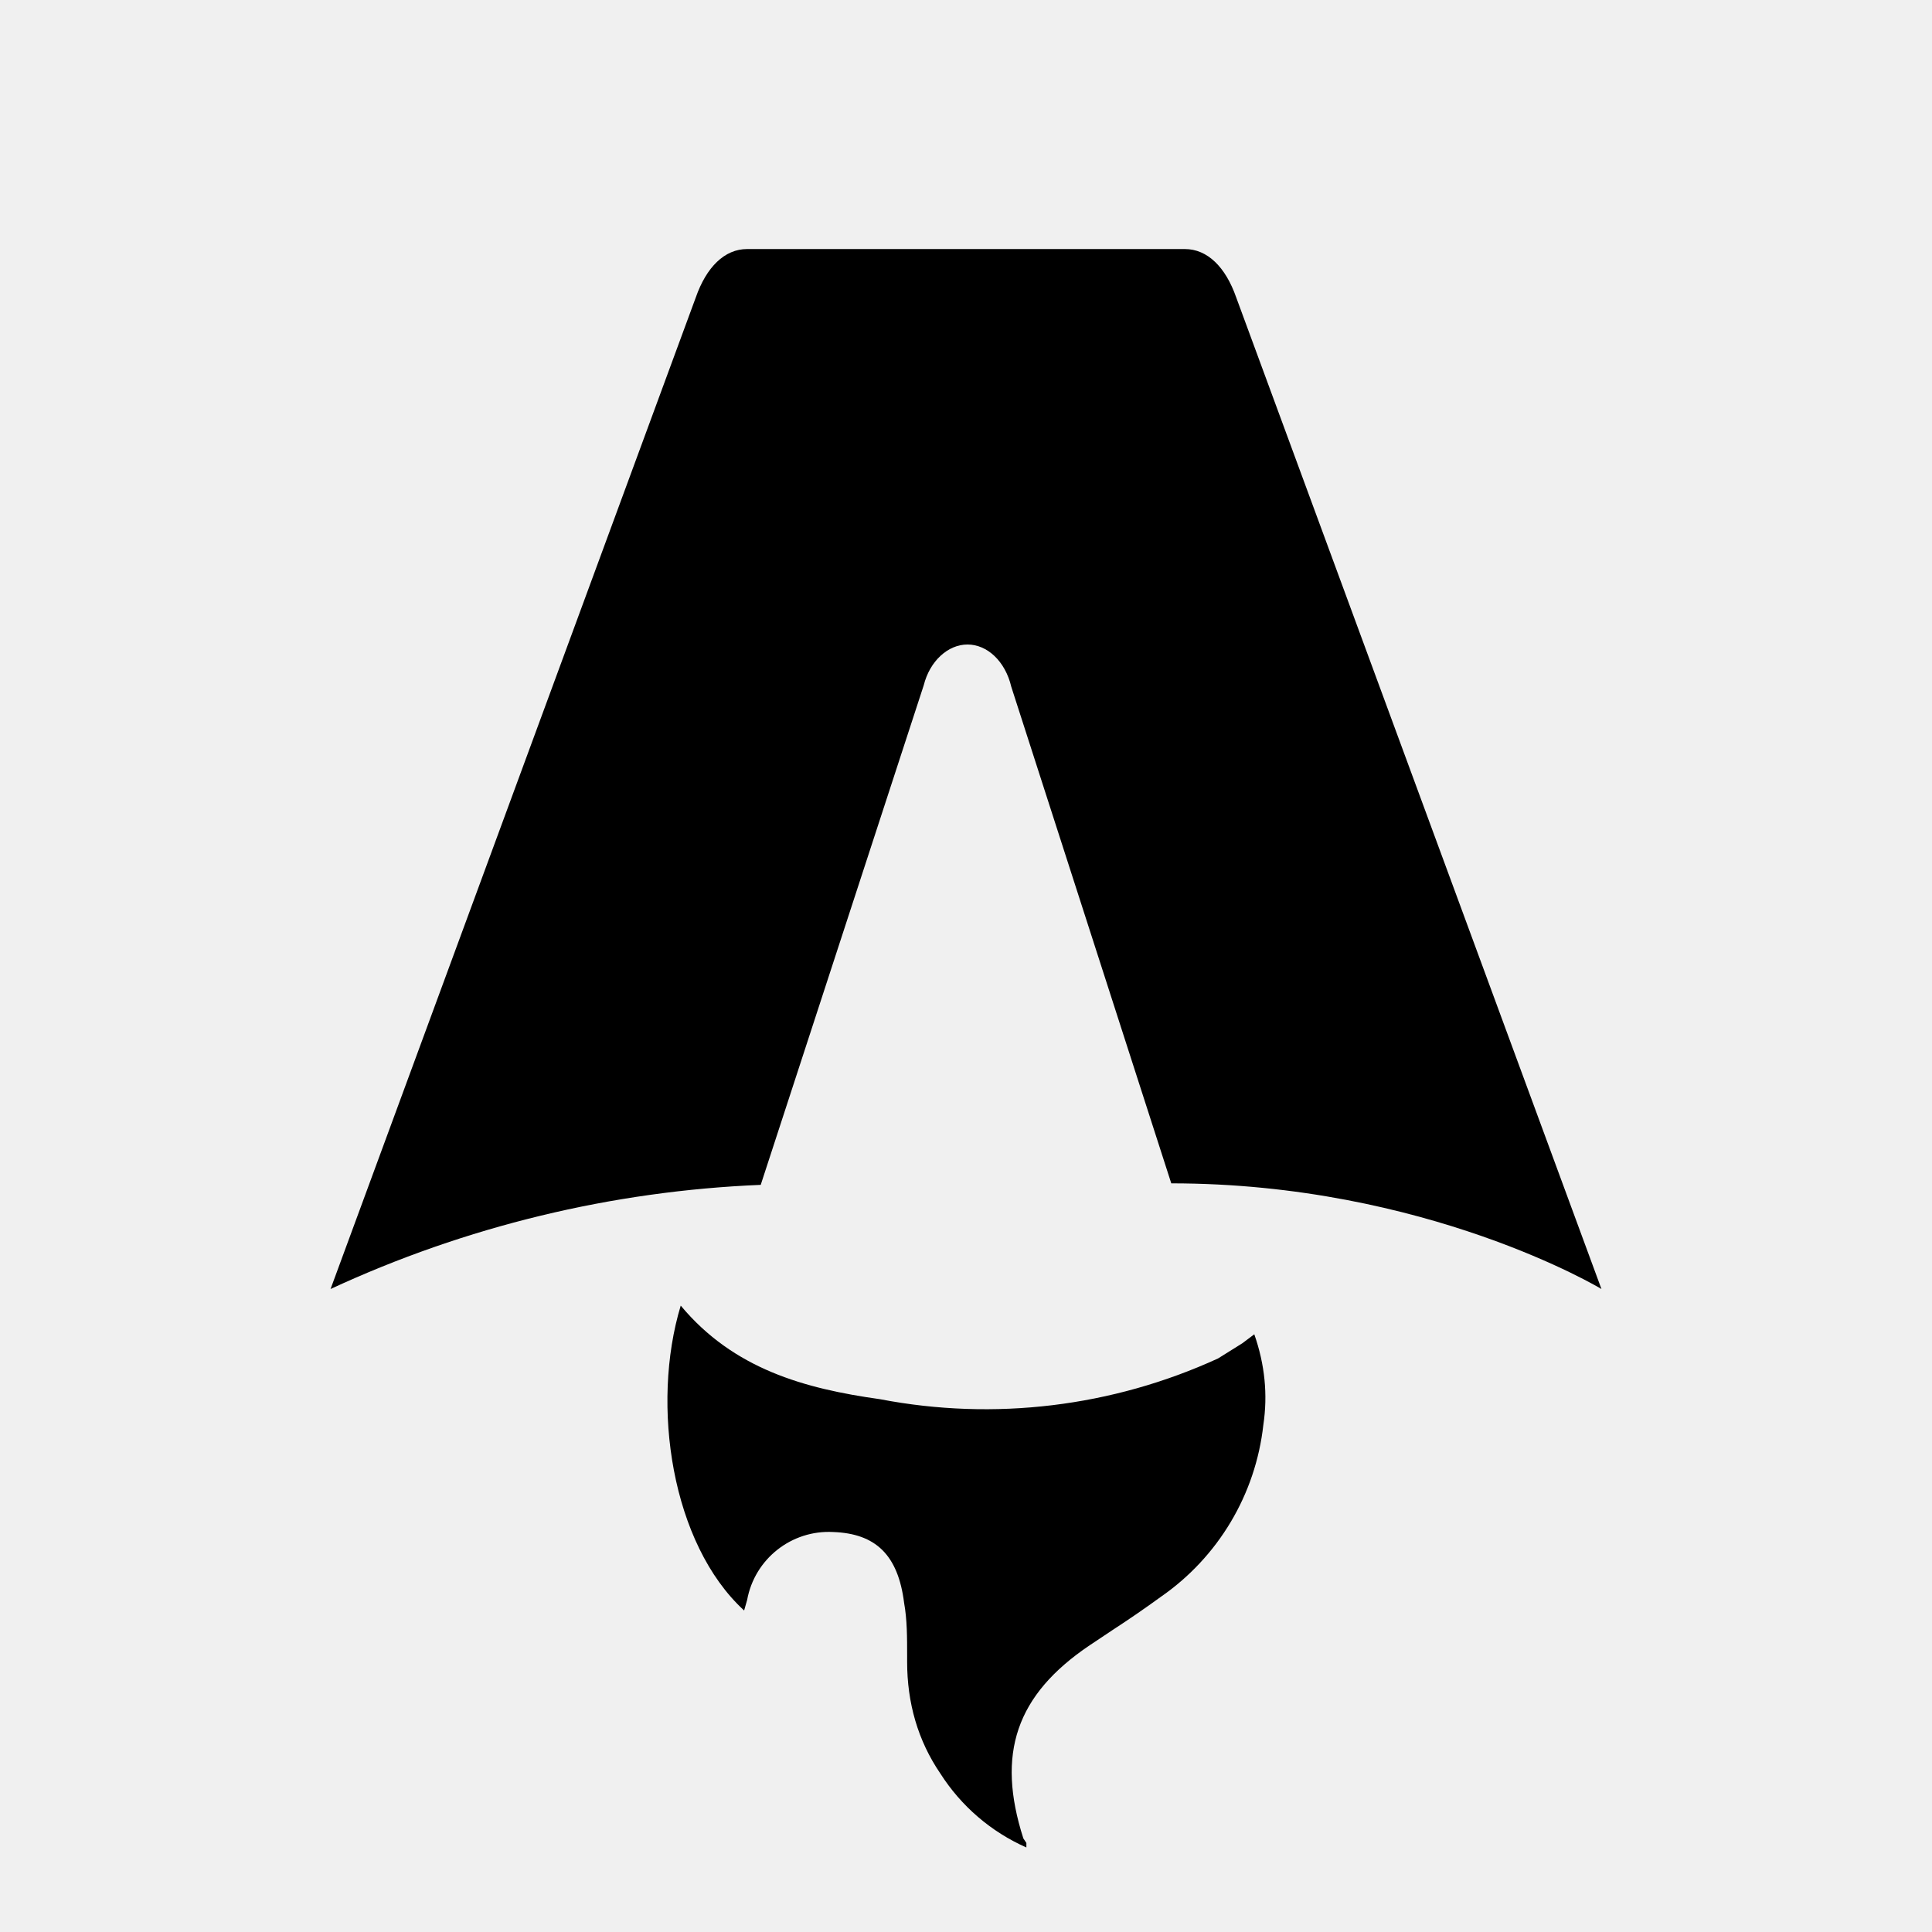
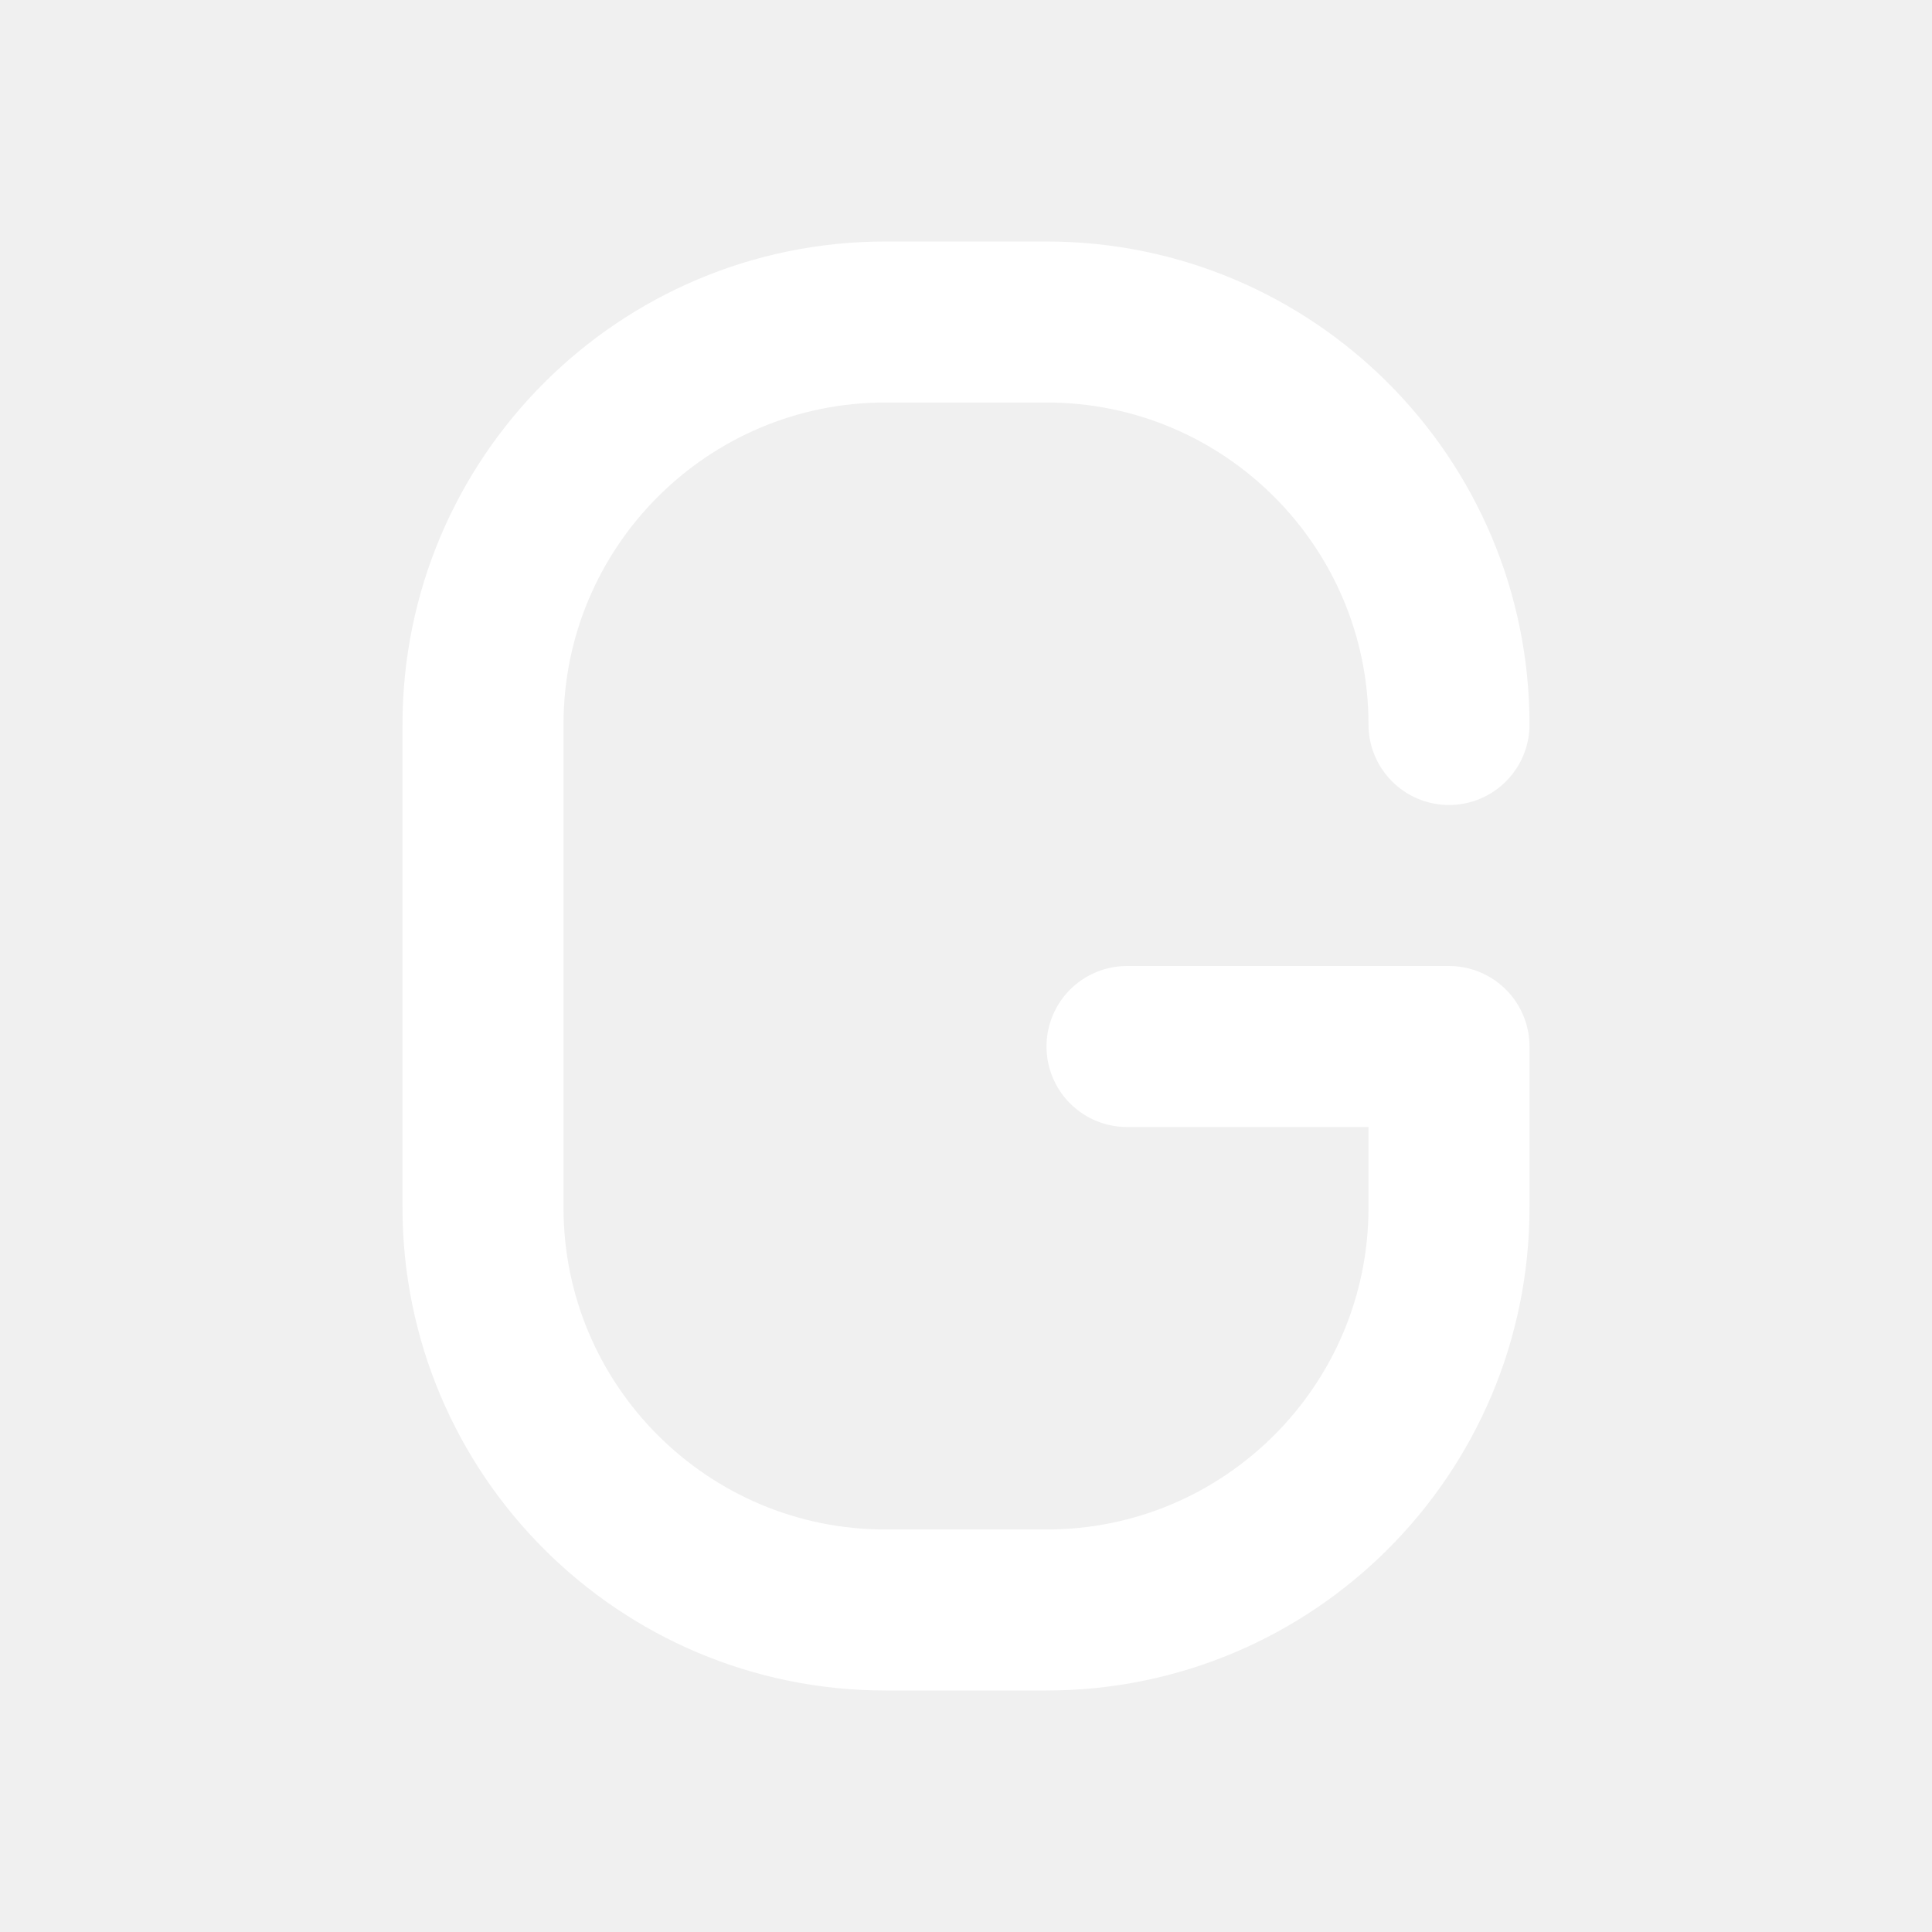
- <svg xmlns="http://www.w3.org/2000/svg" fill="none" viewBox="0 0 128 128">
-   <path d="M50.4 78.5a75.1 75.1 0 0 0-28.5 6.9l24.2-65.7c.7-2 1.9-3.2 3.4-3.2h29c1.5 0 2.7 1.2 3.4 3.2l24.2 65.7s-11.6-7-28.5-7L67 45.5c-.4-1.7-1.6-2.8-2.9-2.8-1.3 0-2.5 1.1-2.9 2.7L50.4 78.5Zm-1.1 28.2Zm-4.2-20.2c-2 6.6-.6 15.8 4.2 20.2a17.5 17.5 0 0 1 .2-.7 5.5 5.5 0 0 1 5.7-4.5c2.8.1 4.3 1.5 4.7 4.7.2 1.1.2 2.3.2 3.5v.4c0 2.7.7 5.2 2.2 7.4a13 13 0 0 0 5.7 4.9v-.3l-.2-.3c-1.8-5.6-.5-9.5 4.4-12.8l1.5-1a73 73 0 0 0 3.2-2.2 16 16 0 0 0 6.8-11.4c.3-2 .1-4-.6-6l-.8.6-1.6 1a37 37 0 0 1-22.4 2.7c-5-.7-9.7-2-13.2-6.2Z" />
-   <style>
-         path { fill: #000; }
-         @media (prefers-color-scheme: dark) {
-             path { fill: #FFF; }
-         }
-     </style>
+ <svg xmlns="http://www.w3.org/2000/svg" width="24" height="24" viewBox="0 0 24 24" fill="none" stroke="white" stroke-width="2" stroke-linecap="round" stroke-linejoin="round" class="icon icon-tabler icons-tabler-outline icon-tabler-letter-g">
+   <path stroke="none" d="M0 0h24v24H0z" fill="none" />
+   <path d="M18 9a5 5 0 0 0 -5 -5h-2a5 5 0 0 0 -5 5v6a5 5 0 0 0 5 5h2a5 5 0 0 0 5 -5v-2h-4" />
</svg>
